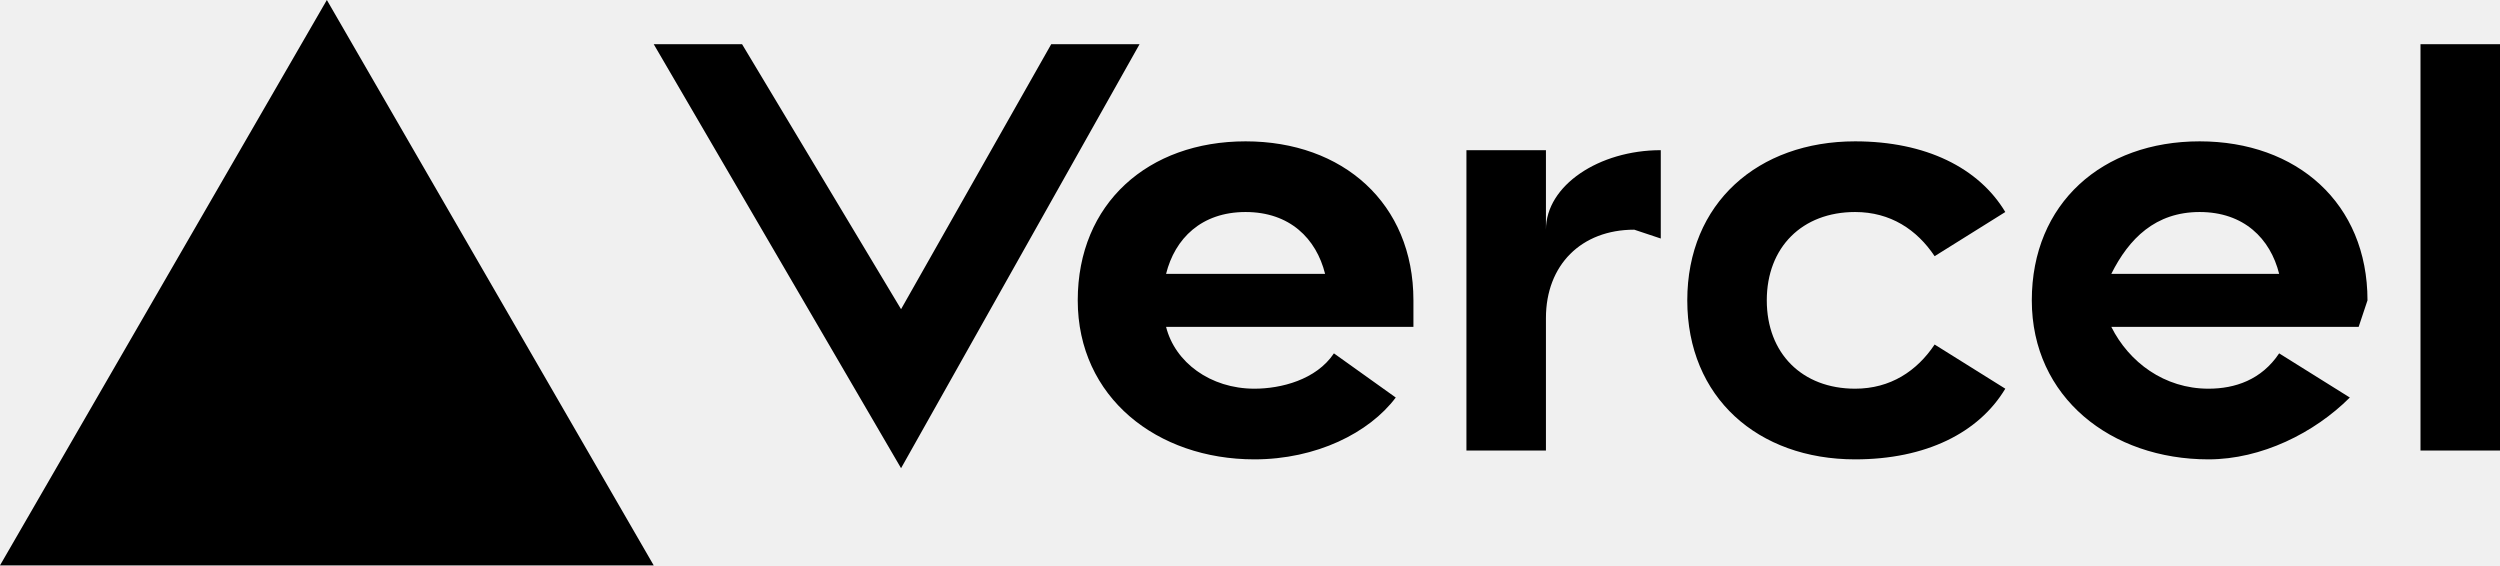
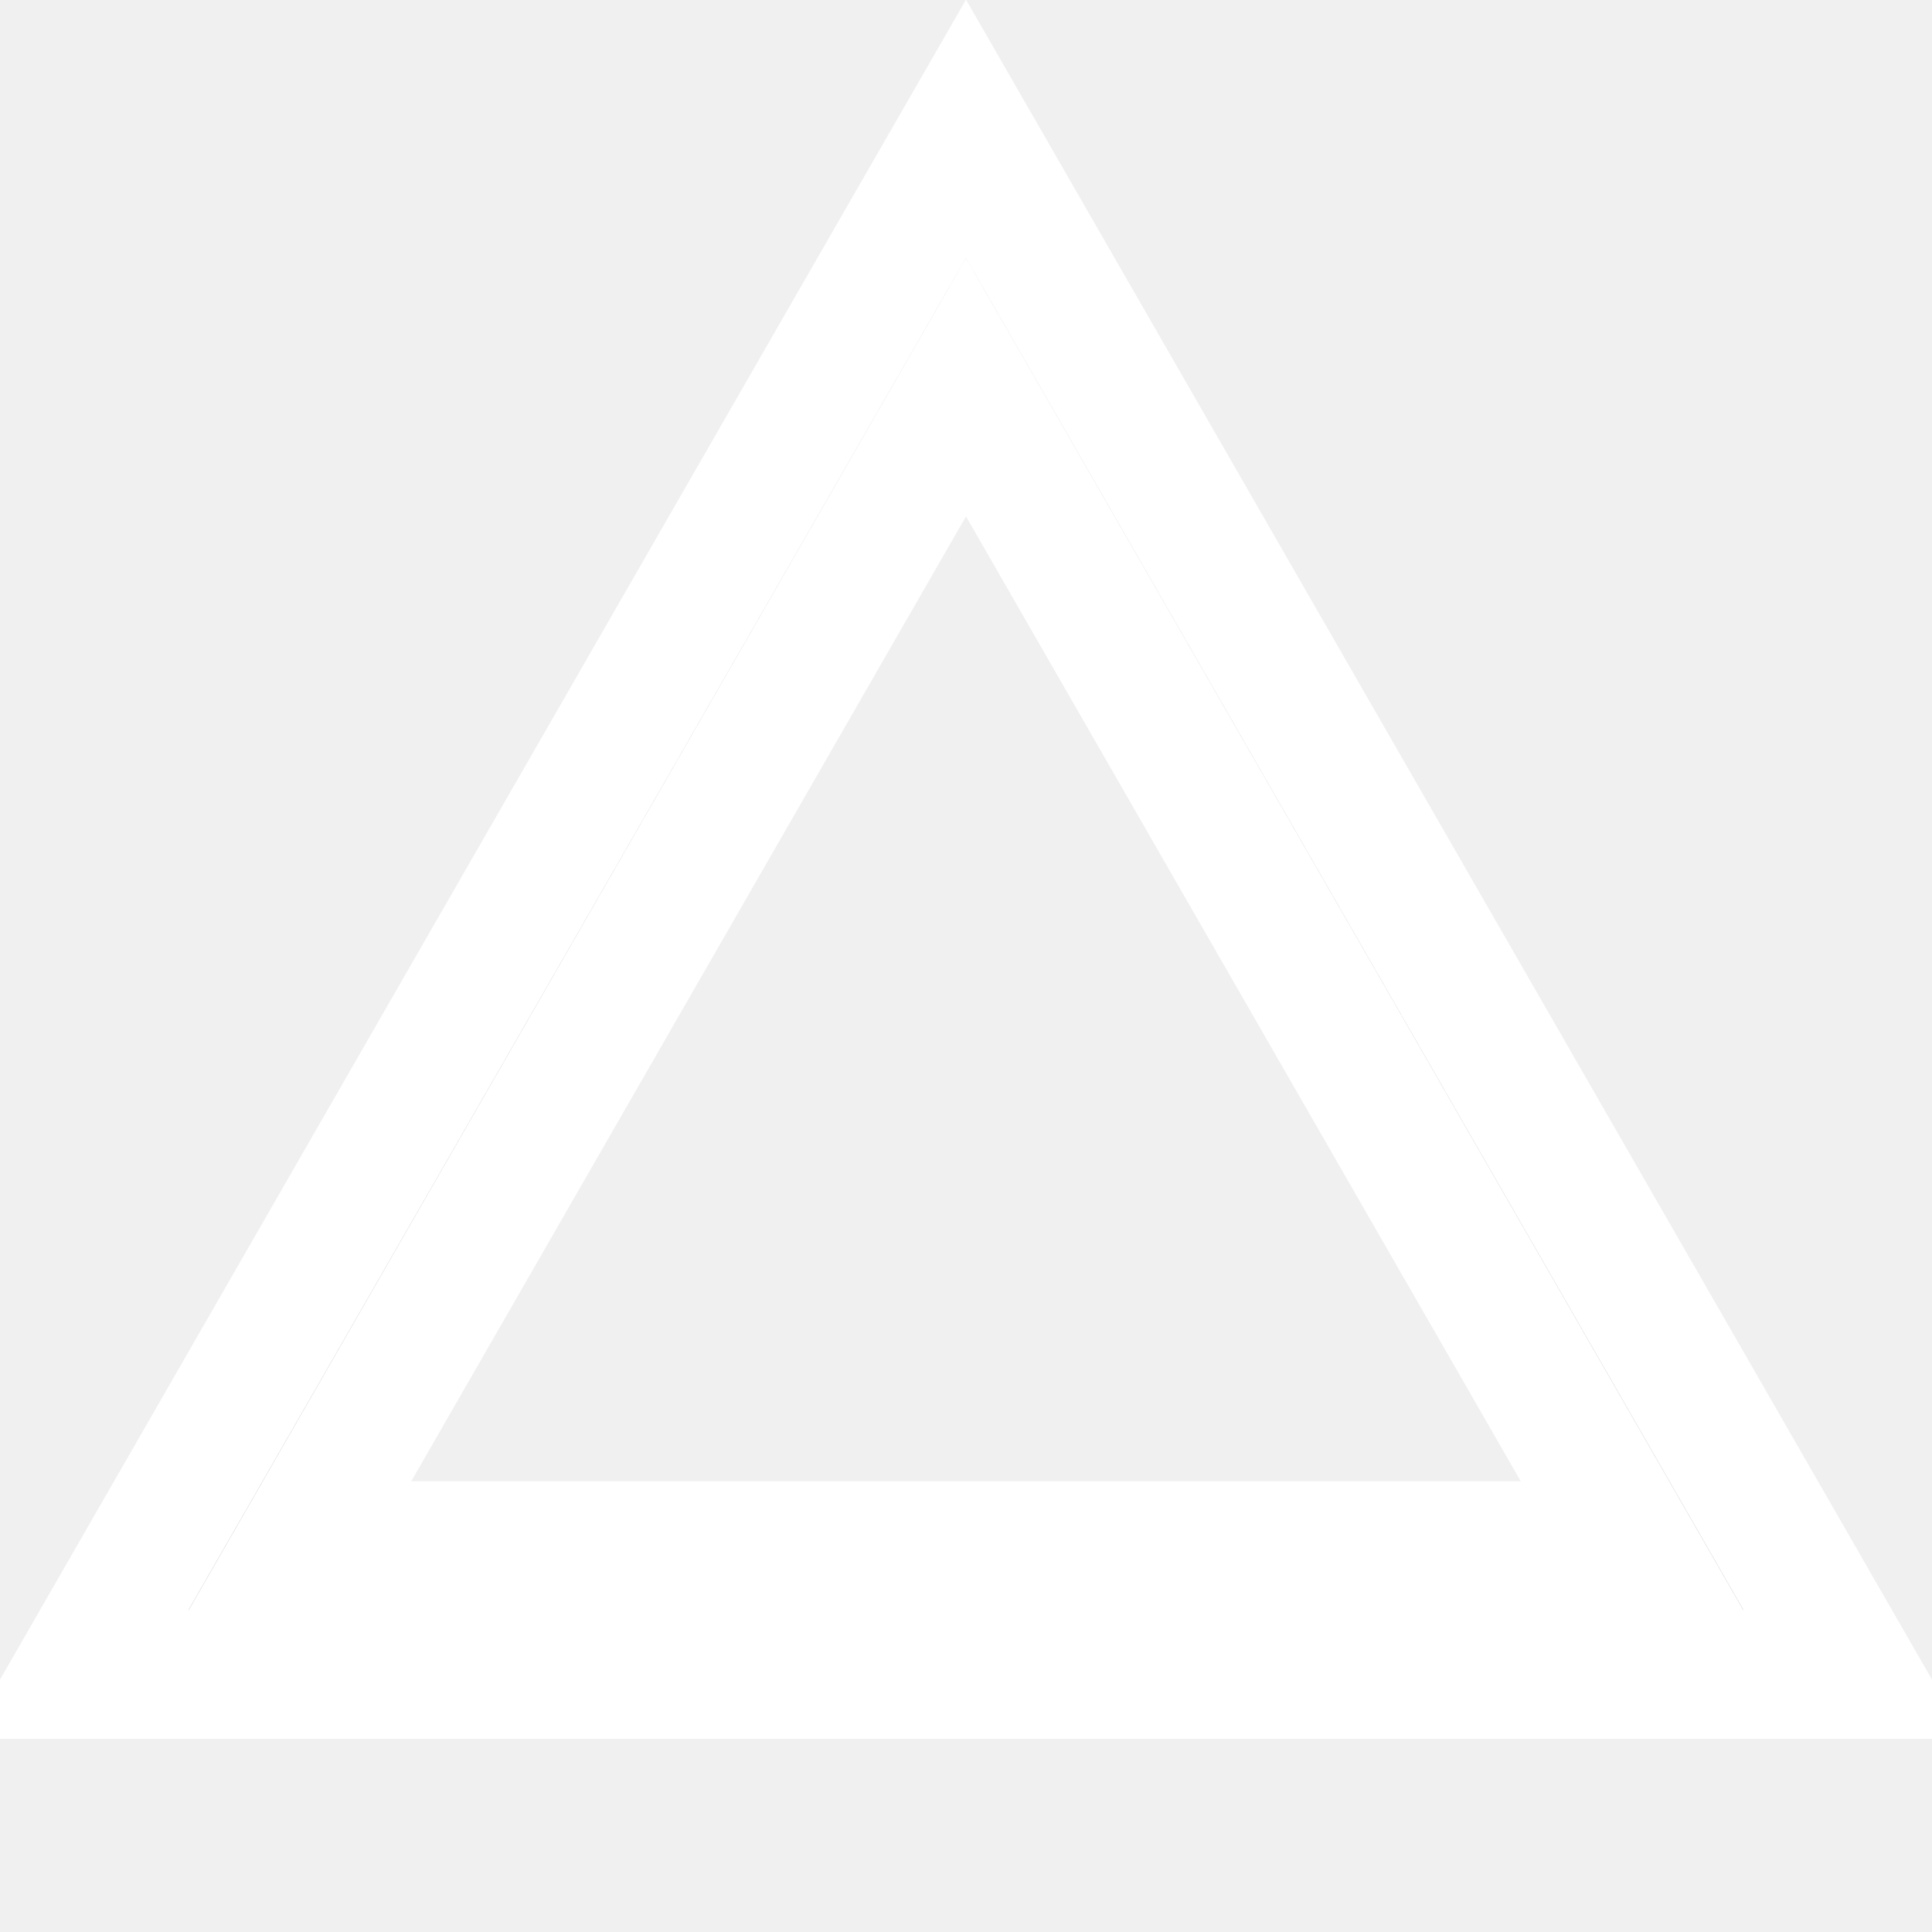
- <svg xmlns="http://www.w3.org/2000/svg" fill="none" viewBox="0 0 283 64">
-   <path fill="black" d="M141 16c-11 0-19 7-19 18s9 18 20 18c7 0 13-3 16-7l-7-5c-2 3-6 4-9 4-5 0-9-3-10-7h28v-3c0-11-8-18-19-18zm-9 15c1-4 4-7 9-7s8 3 9 7h-18zm117-15c-11 0-19 7-19 18s9 18 20 18c6 0 12-3 16-7l-8-5c-2 3-5 4-8 4-5 0-9-3-11-7h28l1-3c0-11-8-18-19-18zm-10 15c2-4 5-7 10-7s8 3 9 7h-19zm-39 3c0 6 4 10 10 10 4 0 7-2 9-5l8 5c-3 5-9 8-17 8-11 0-19-7-19-18s8-18 19-18c8 0 14 3 17 8l-8 5c-2-3-5-5-9-5-6 0-10 4-10 10zm83-29v46h-9V5h9zM37 0l37 64H0L37 0zm92 5-27 48L74 5h10l18 30 17-30h10zm59 12v10l-3-1c-6 0-10 4-10 10v15h-9V17h9v9c0-5 6-9 13-9z" />
+ <svg xmlns="http://www.w3.org/2000/svg" width="800px" height="800px" viewBox="0 0 15 15" fill="none" stroke="#ffffff">
+   <g id="SVGRepo_bgCarrier" stroke-width="0" />
+   <g id="SVGRepo_tracerCarrier" stroke-linecap="round" stroke-linejoin="round" />
+   <g id="SVGRepo_iconCarrier">
+     <path fill-rule="evenodd" clip-rule="evenodd" d="M7.5 1L6.923 2.003L1.175 12L0.6 13H1.754H13.246H14.4L13.825 12L8.077 2.003L7.5 1ZM7.5 3.006L2.329 12H12.671L7.5 3.006Z" fill="#000000" />
+   </g>
</svg>
